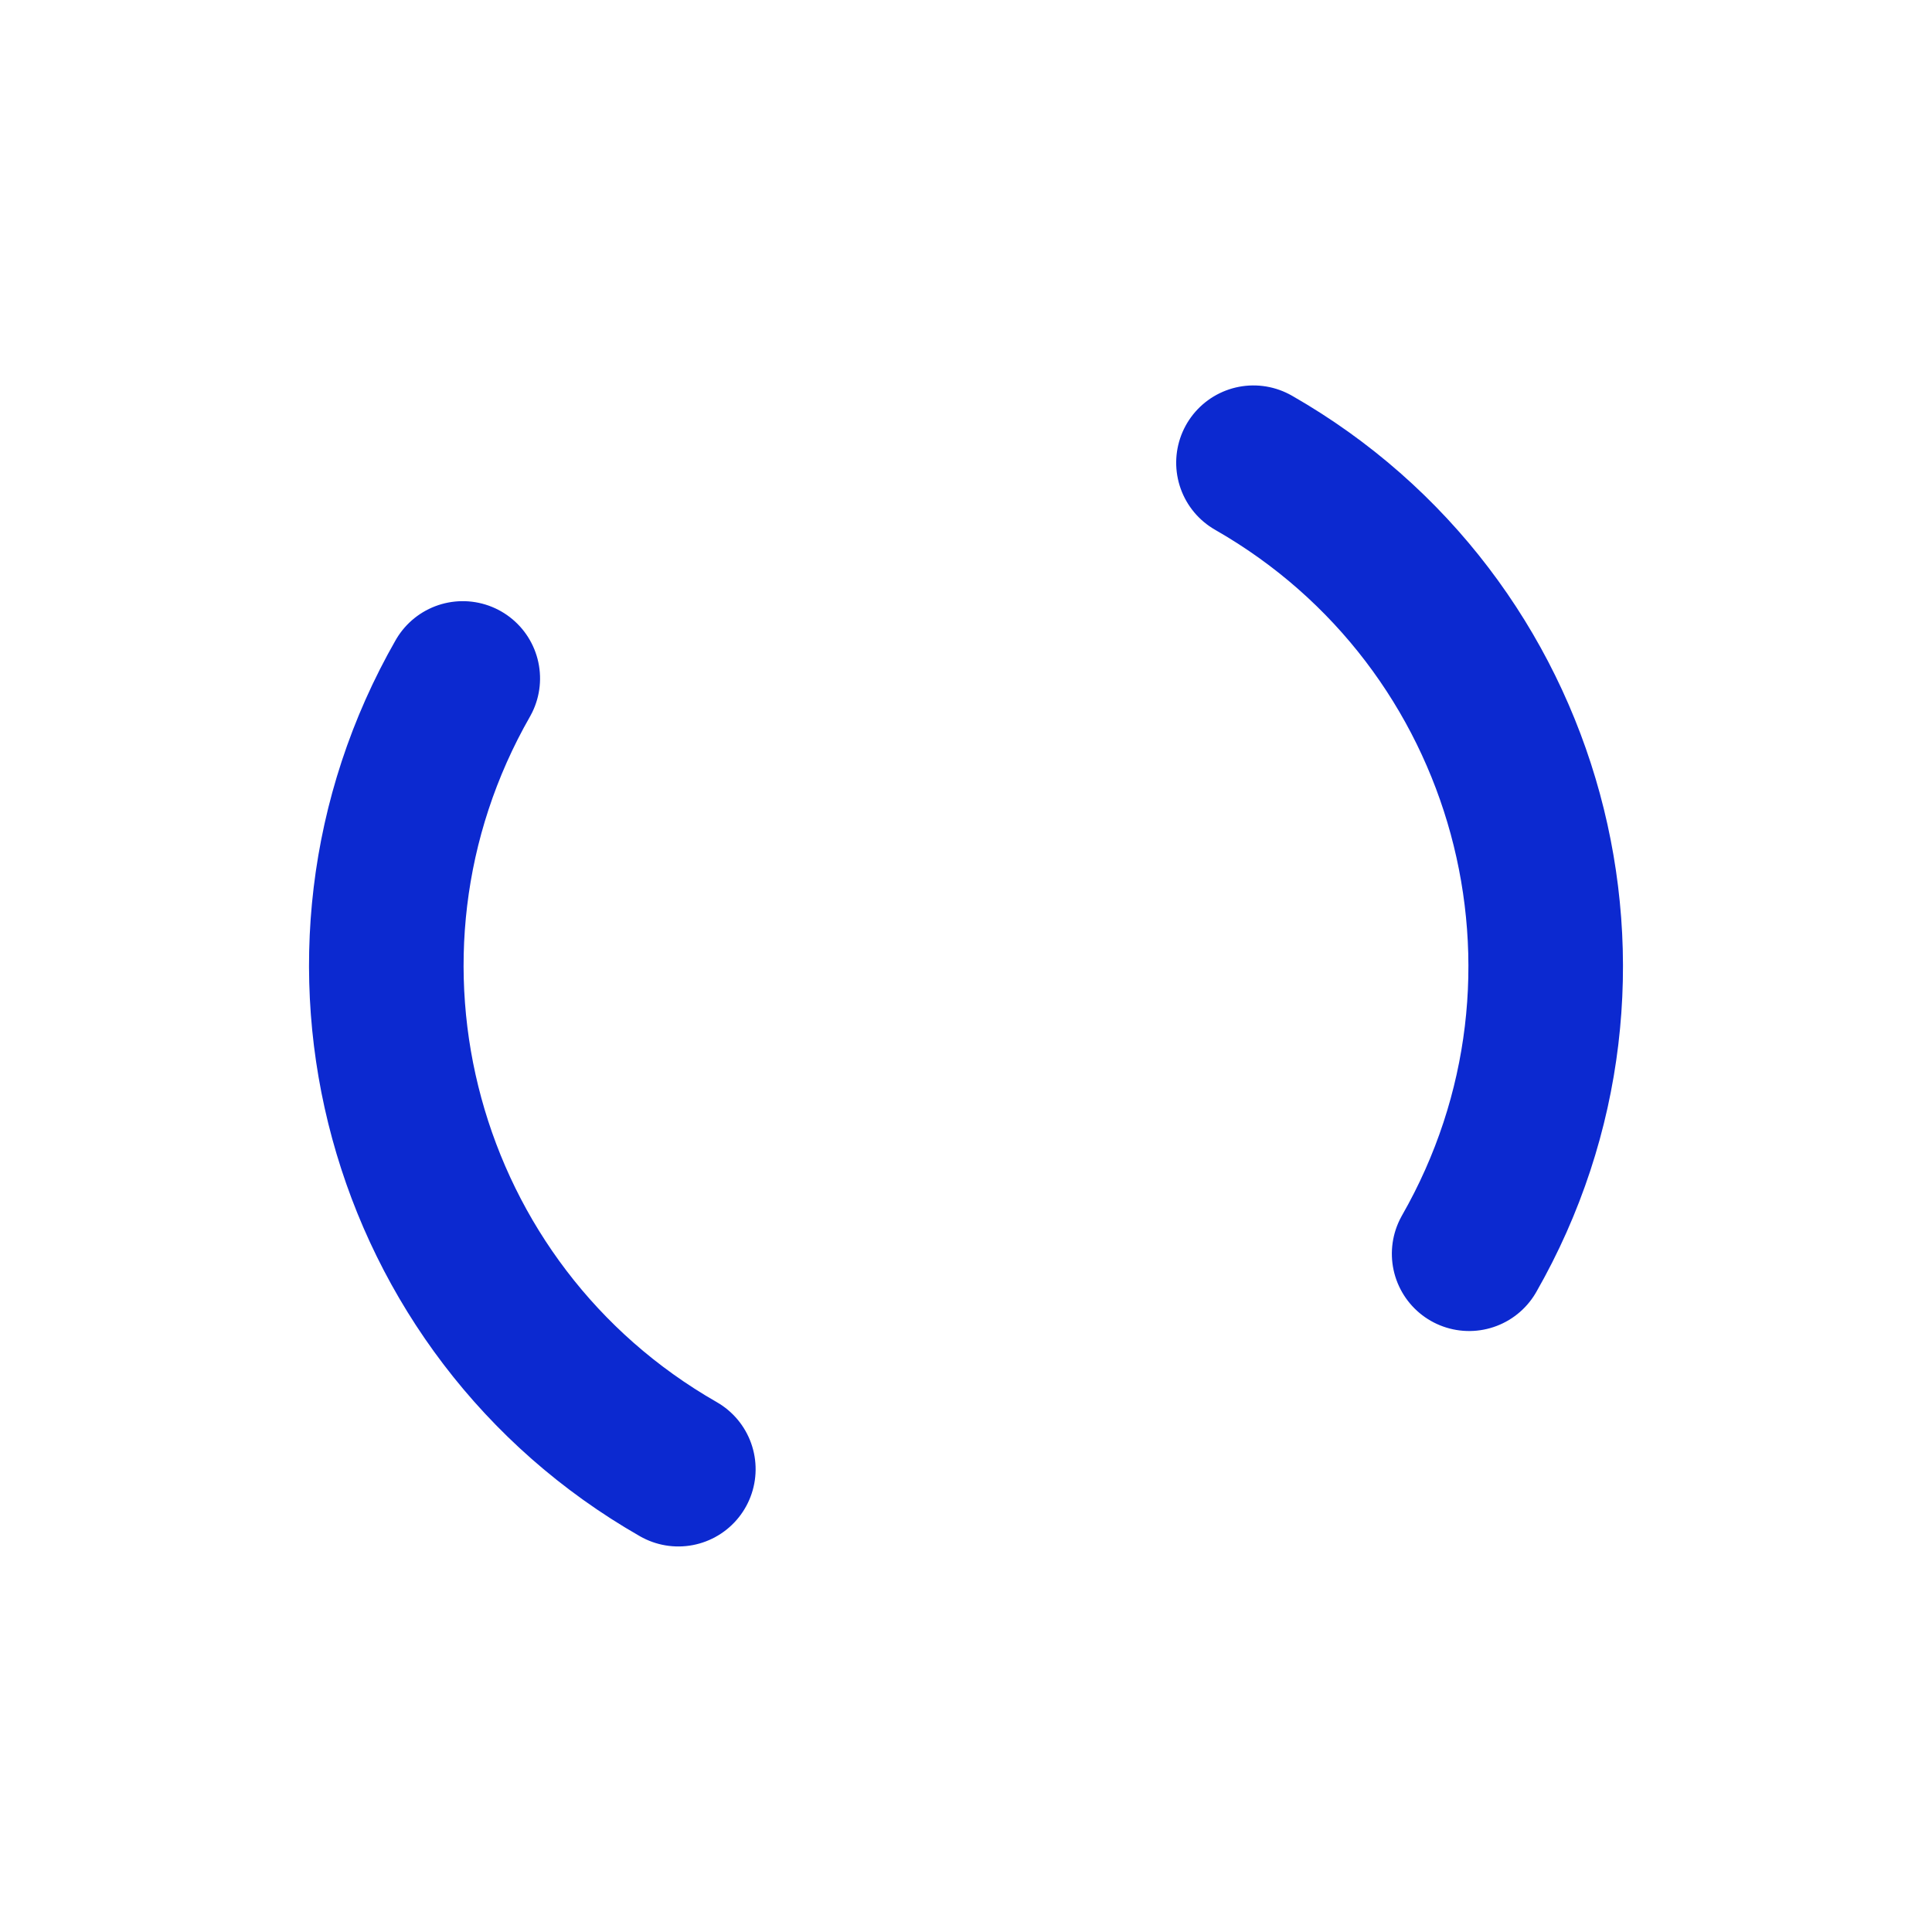
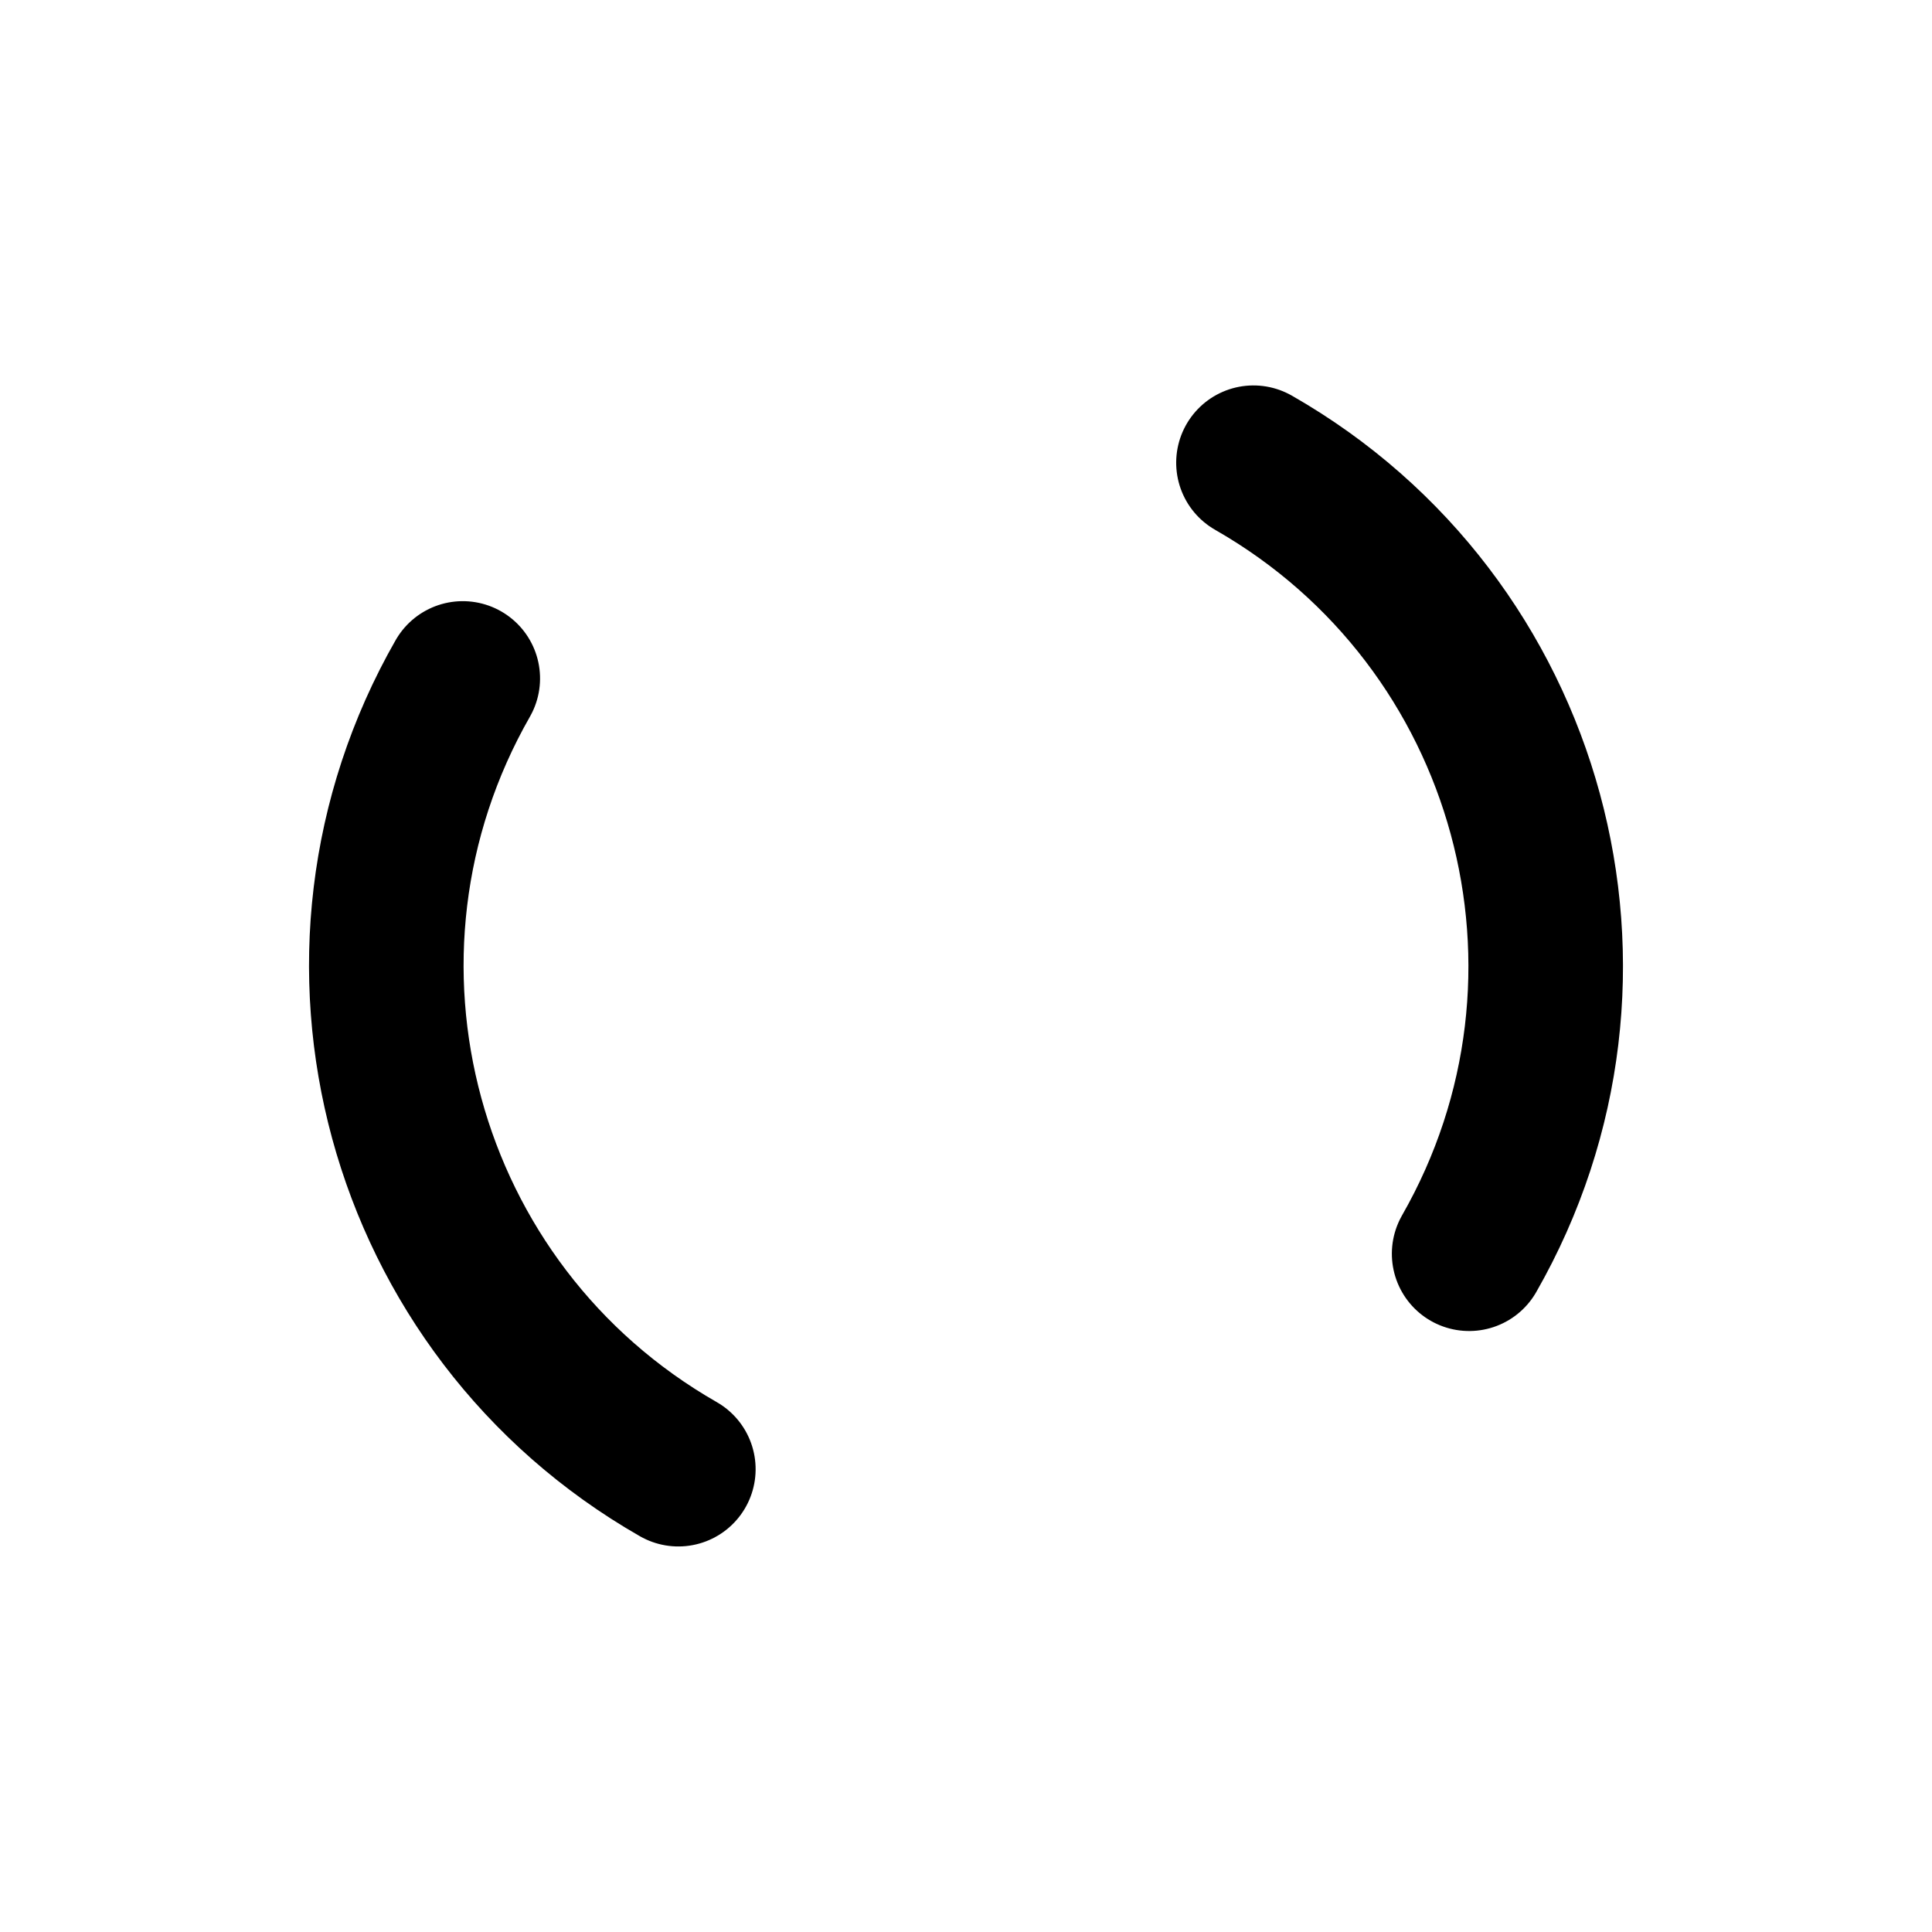
<svg xmlns="http://www.w3.org/2000/svg" style="margin: auto; background: rgb(255, 255, 255); display: block; shape-rendering: auto;" width="200px" height="200px" viewBox="0 0 100 100" preserveAspectRatio="xMidYMid">
-   <circle cx="50" cy="50" r="30" stroke-width="8" stroke="#0c29d0" stroke-dasharray="47.124 47.124" fill="none" stroke-linecap="round" transform="rotate(299.775 50 50)">
+   <circle cx="50" cy="50" r="30" stroke-width="8" stroke="#000000" stroke-dasharray="47.124 47.124" fill="none" stroke-linecap="round" transform="rotate(299.775 50 50)">
    <animateTransform attributeName="transform" type="rotate" repeatCount="indefinite" dur="0.559s" keyTimes="0;1" values="0 50 50;360 50 50" />
  </circle>
</svg>
